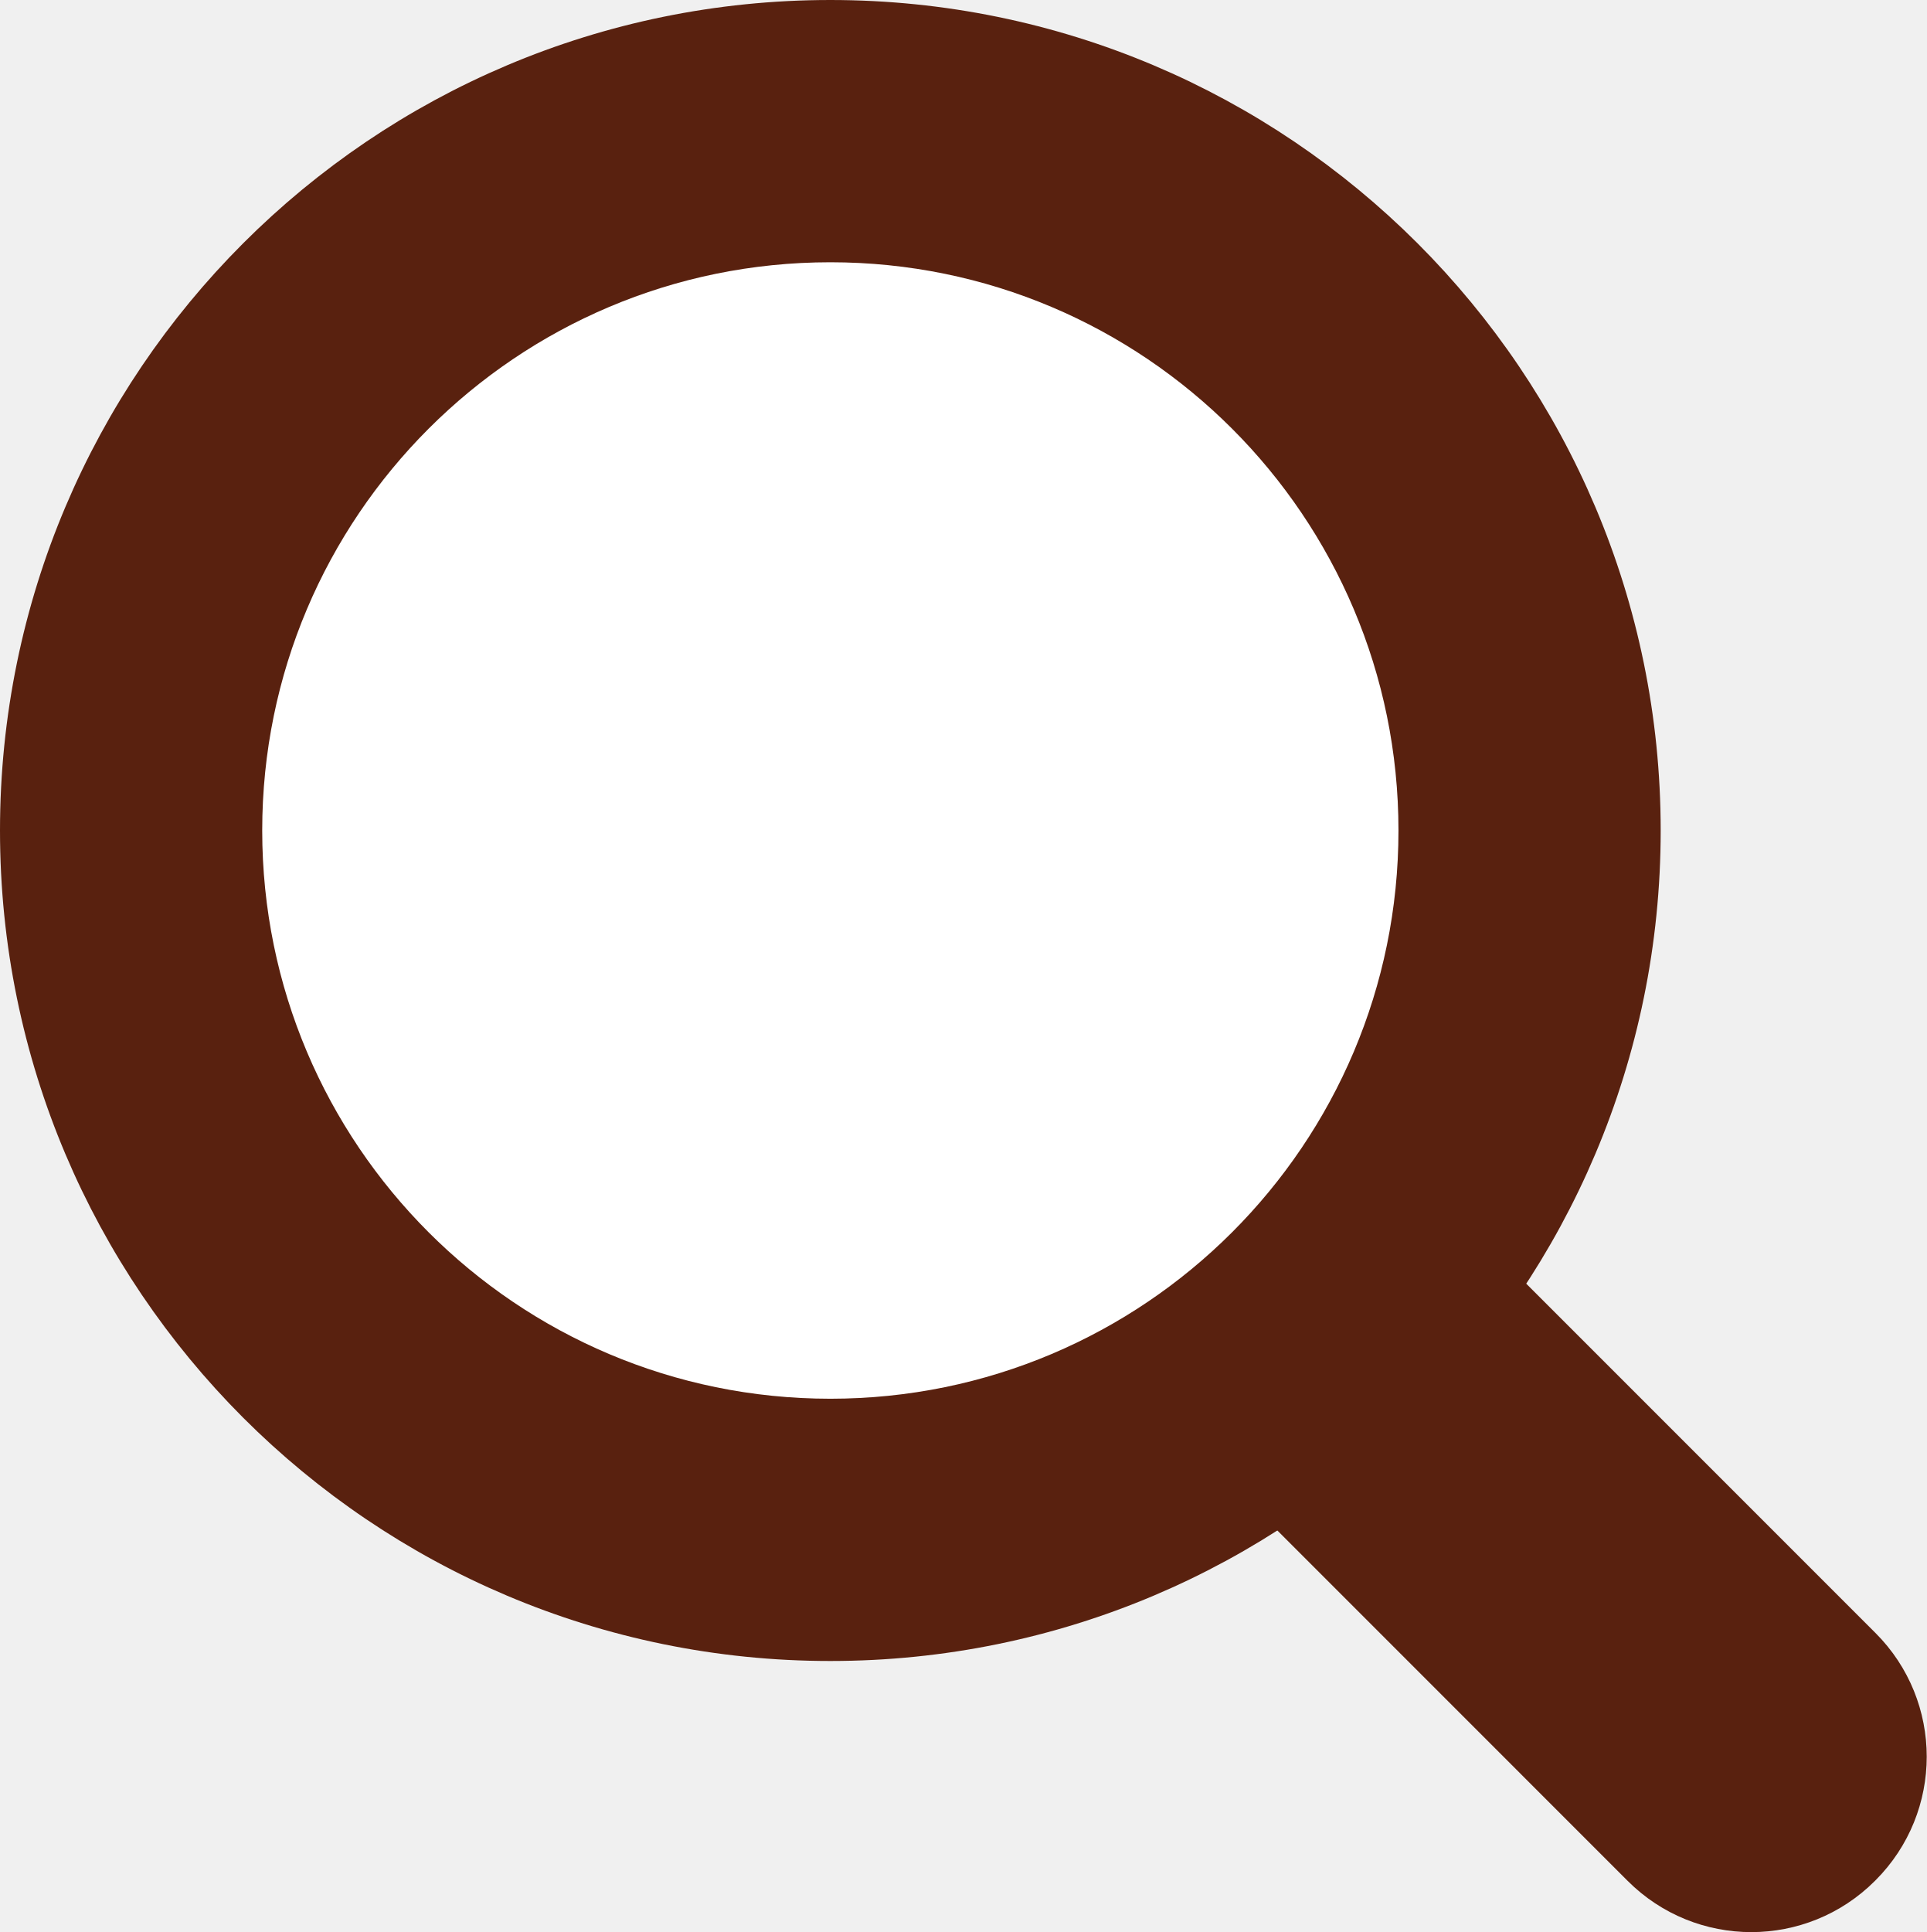
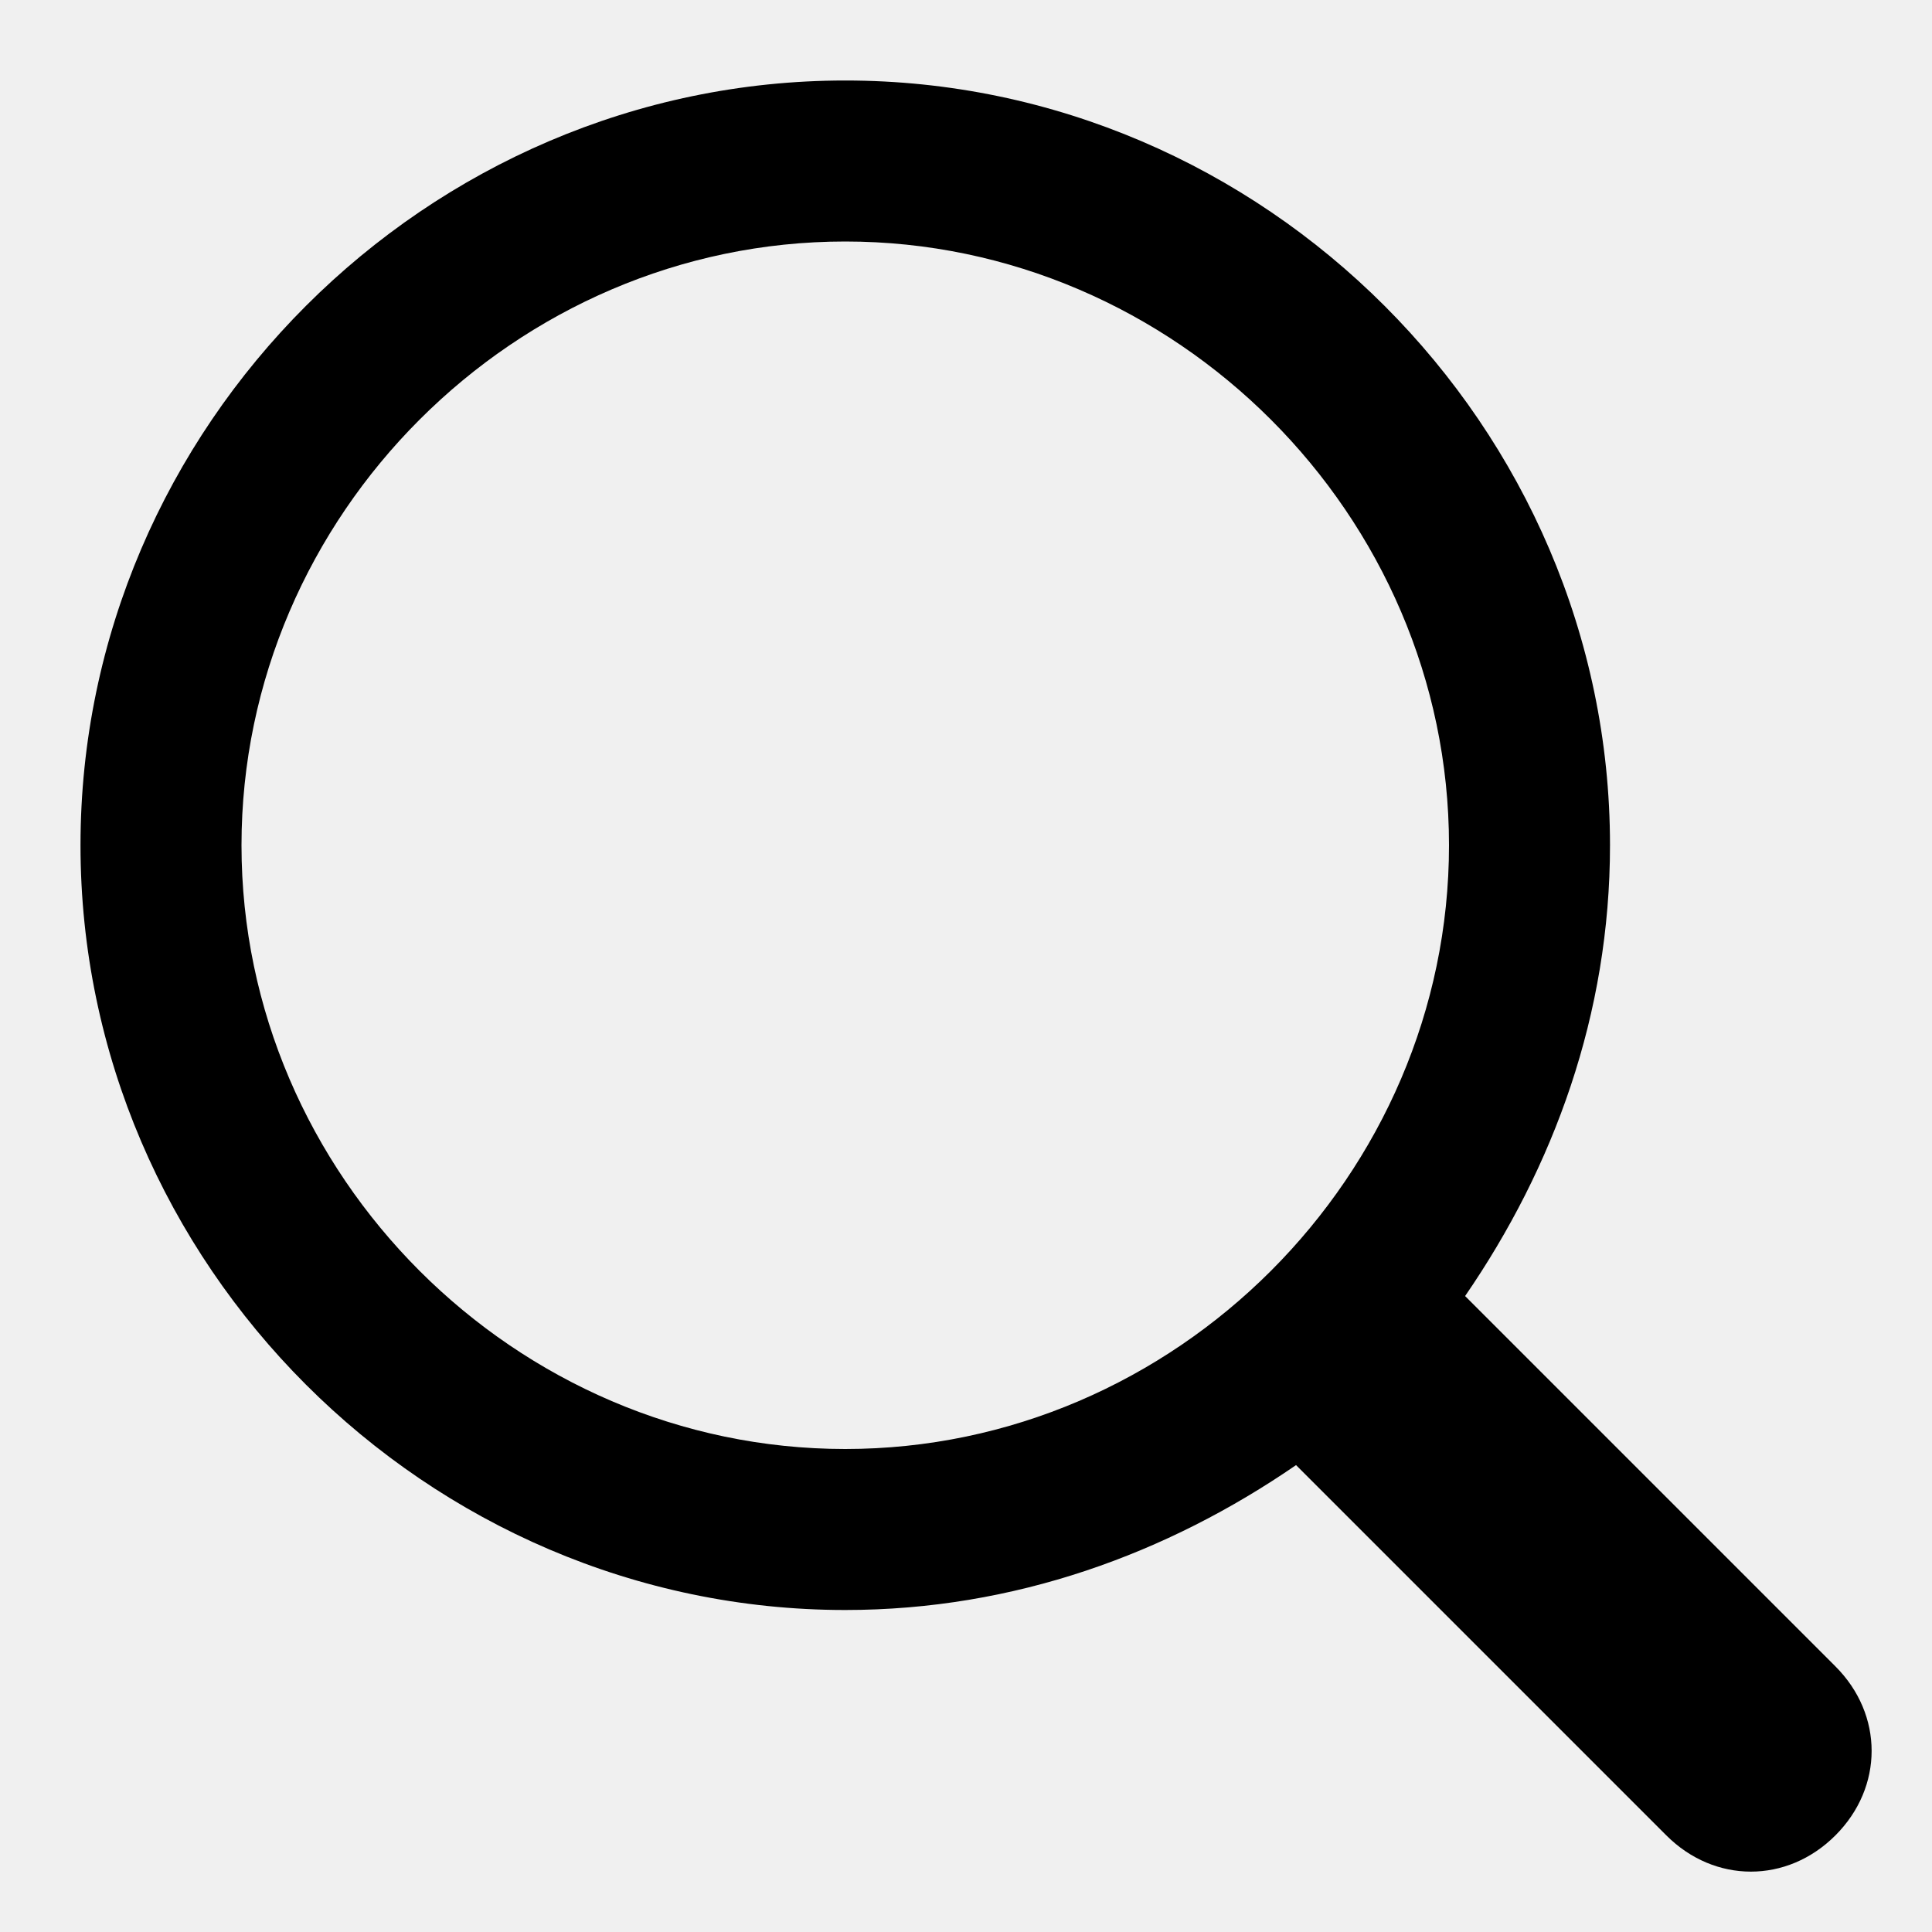
- <svg xmlns="http://www.w3.org/2000/svg" id="Laag_1" viewBox="0 0 22.04 22.1">
+ <svg xmlns="http://www.w3.org/2000/svg" xmlns:xlink="http://www.w3.org/1999/xlink" aria-hidden="true" fill="none" focusable="false" height="24" viewBox="0 0 24 24" width="24" class="css-84d4bu">
  <defs>
-     <style>
-       .cls-1 {
-         fill: #fff;
-       }
- 
-       .cls-2 {
-         fill: #59210f;
-         stroke: #59210f;
-         stroke-miterlimit: 10;
-       }
-     </style>
+     <symbol id="search" viewBox="0 0 24 24">
+       <path fill="currentColor" d="m22.8 20.7-4.6-4.6c1.1-1.6 1.8-3.5 1.8-5.6C20 5.3 15.7 1 10.5 1S1 5.3 1 10.5 5.3 20 10.5 20c2.1 0 4-.7 5.6-1.8l4.6 4.6c.6.6 1.5.6 2.1 0s.6-1.5 0-2.1zM10.5 18C6.4 18 3 14.6 3 10.5S6.4 3 10.5 3 18 6.4 18 10.5 14.6 18 10.5 18z" />
+     </symbol>
  </defs>
-   <rect class="cls-2" x="12.23" y="15.98" width="10.39" height="3.01" rx="1.5" ry="1.5" transform="translate(17.47 -7.2) rotate(45)" />
-   <circle class="cls-2" cx="9.5" cy="9.5" r="9" />
-   <circle class="cls-1" cx="9.5" cy="9.5" r="6.5" />
+   <use xlink:href="#search" />
</svg>
